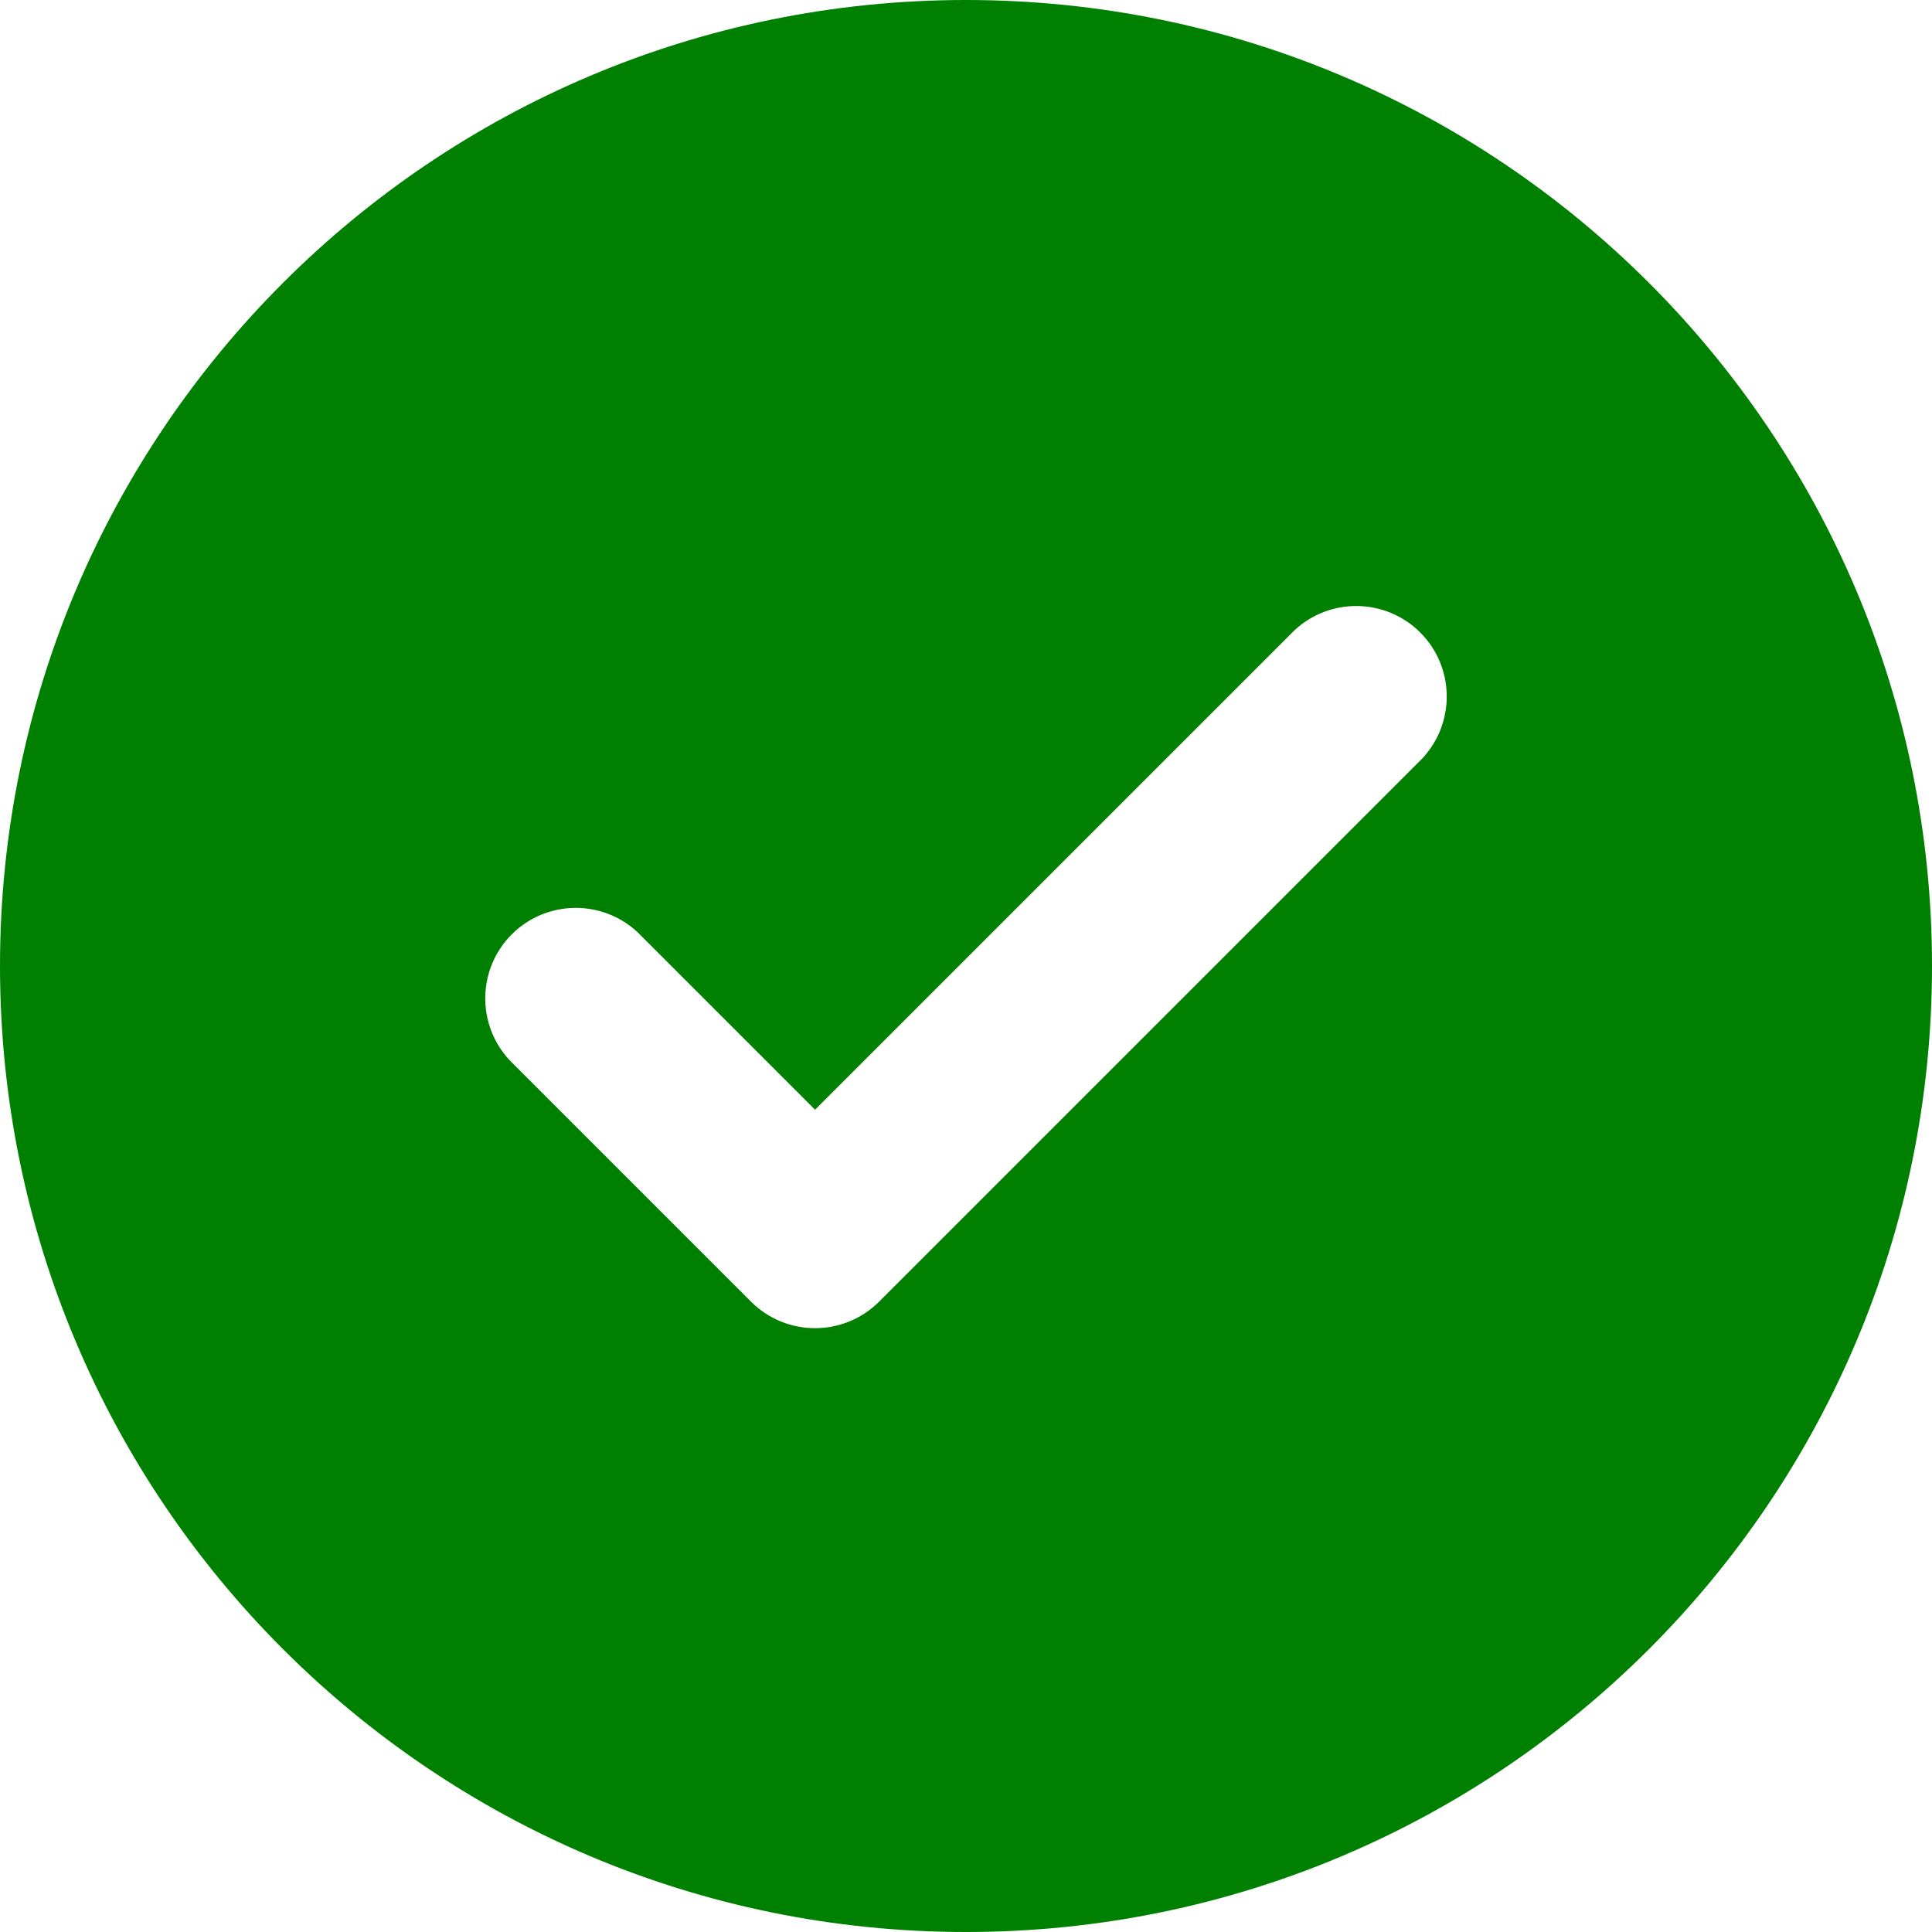
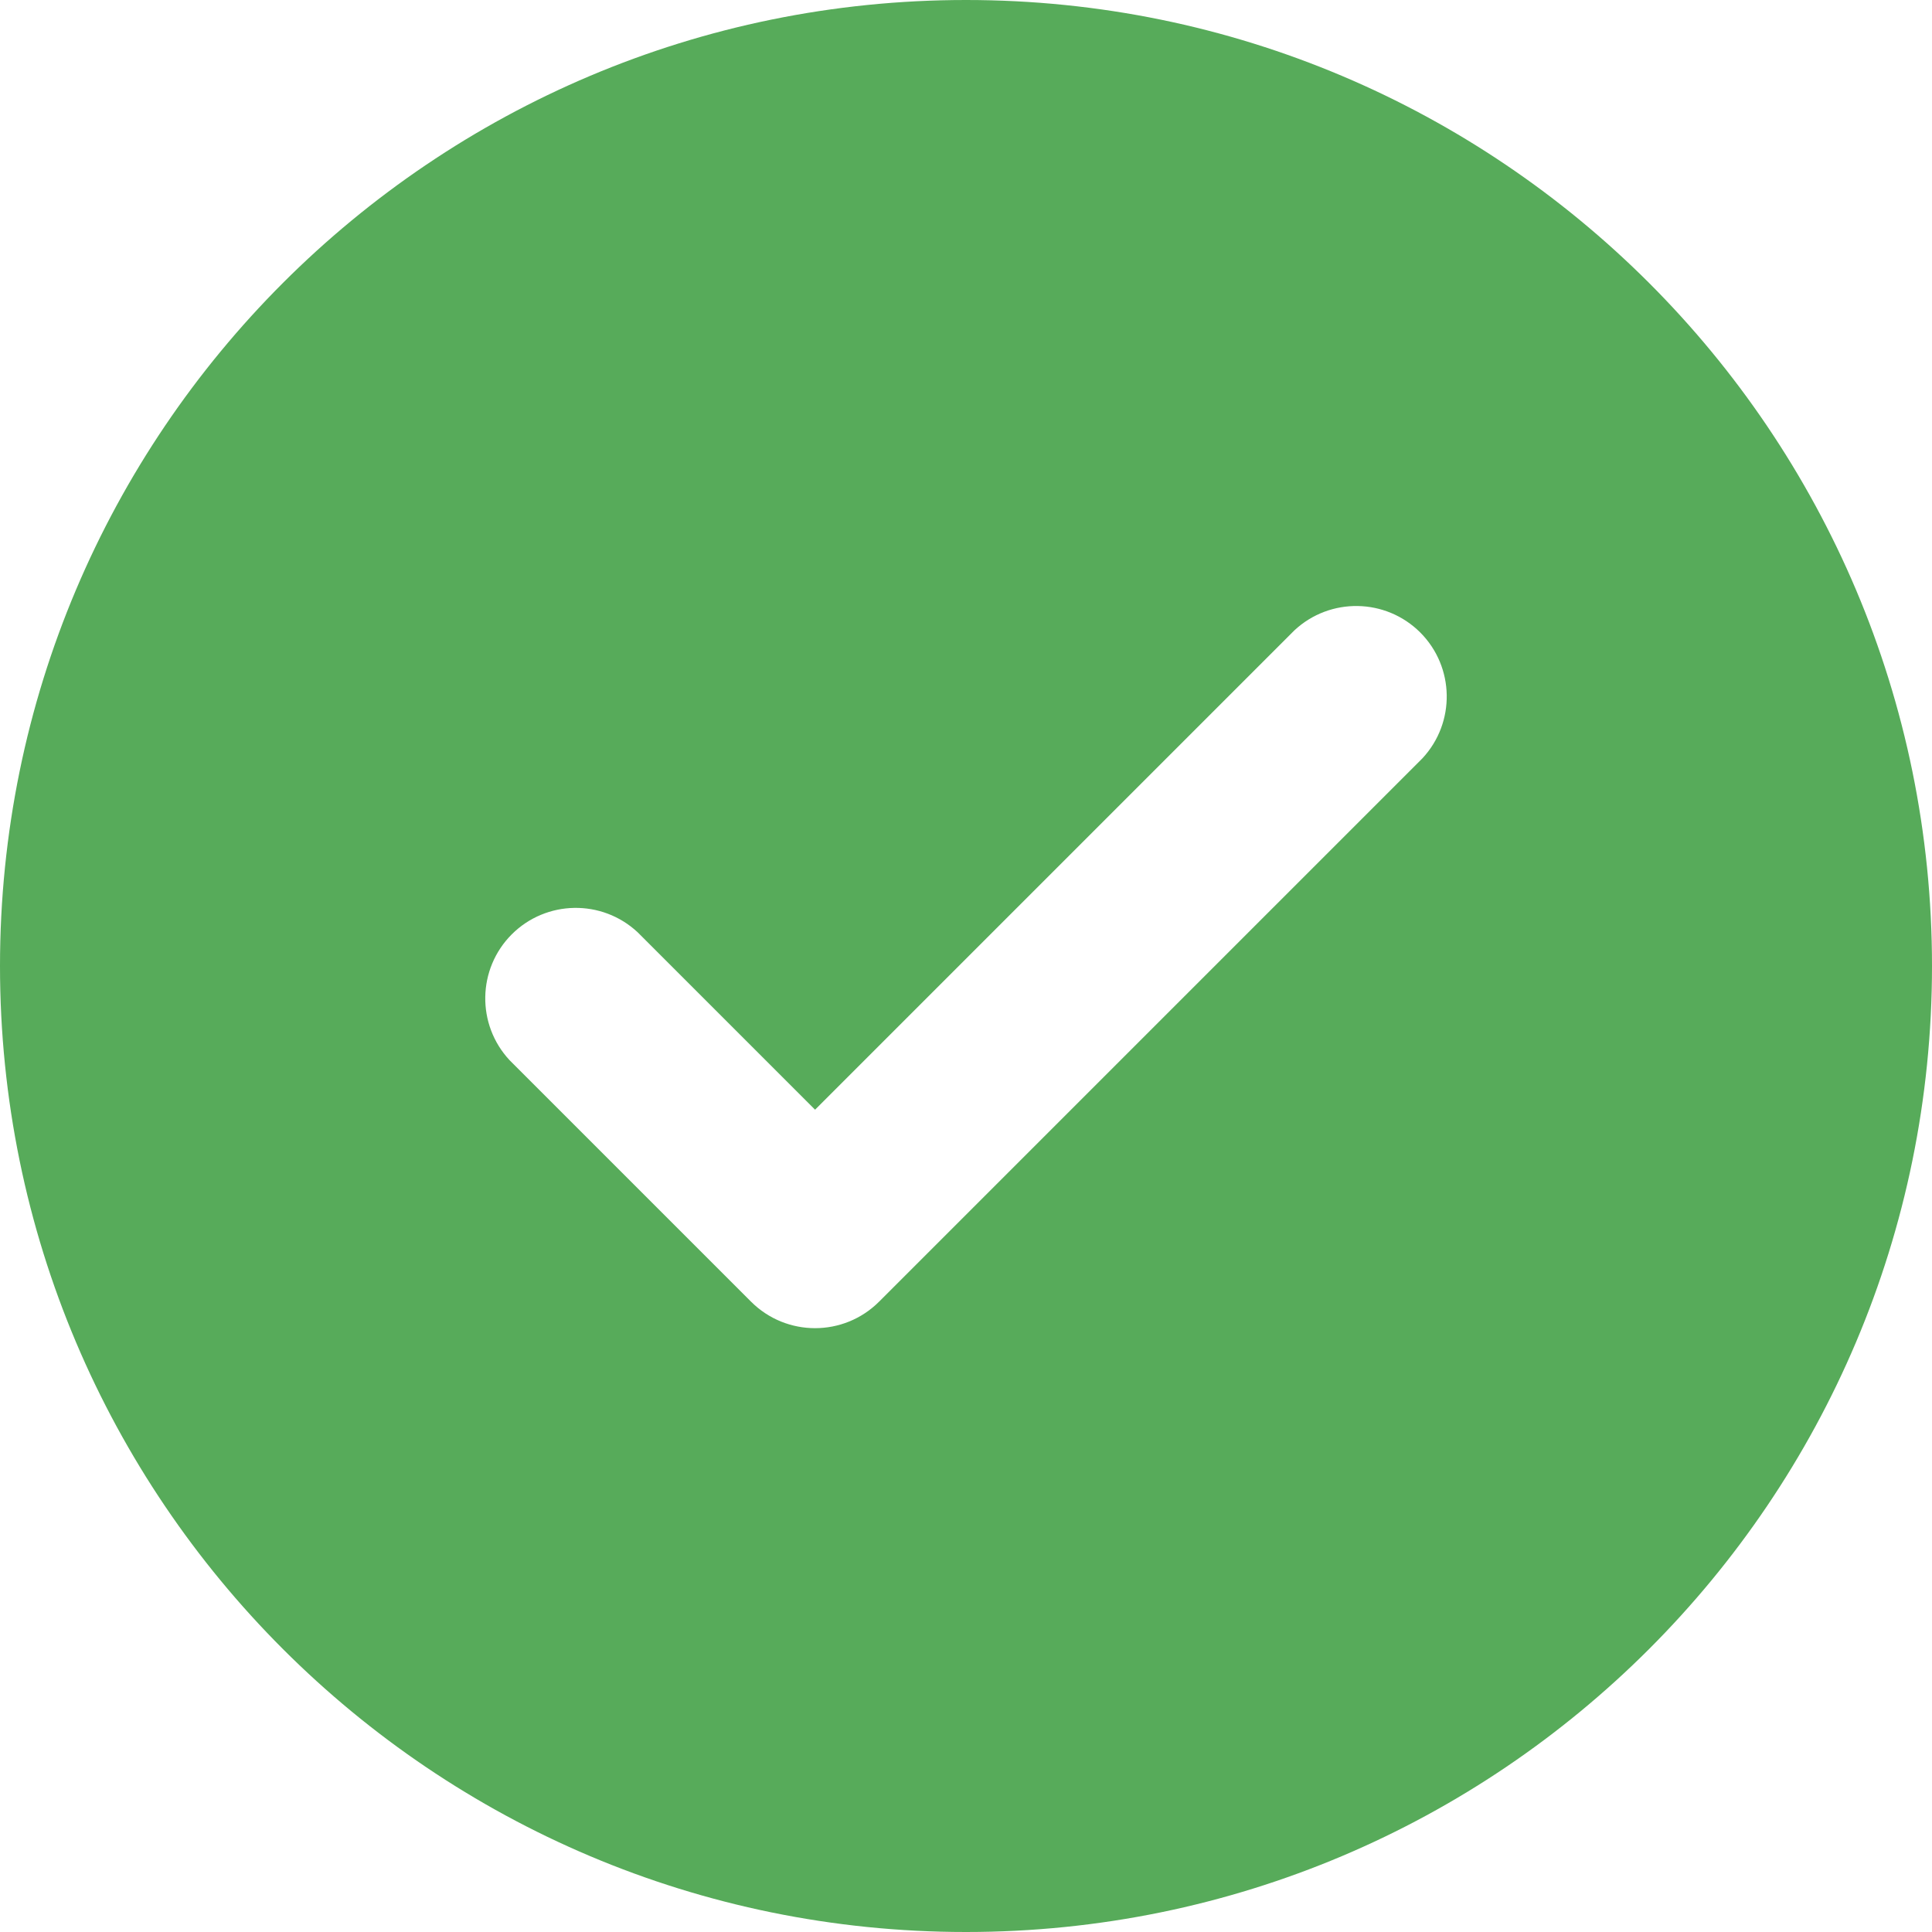
<svg xmlns="http://www.w3.org/2000/svg" aria-label="completed successfully" viewBox="0 0 16 16" version="1.1" role="img">
-   <path fill="green" d="M8 16A8 8 0 1 1 8 0a8 8 0 0 1 0 16Zm3.78-9.72a.751.751 0 0 0-.018-1.042.751.751 0 0 0-1.042-.018L6.75 9.19 5.28 7.72a.751.751 0 0 0-1.042.018.751.751 0 0 0-.018 1.042l2 2a.75.75 0 0 0 1.06 0Z" />
+   <path fill="#57ab5a" d="M8 16A8 8 0 1 1 8 0a8 8 0 0 1 0 16Zm3.78-9.72a.751.751 0 0 0-.018-1.042.751.751 0 0 0-1.042-.018L6.75 9.19 5.28 7.72a.751.751 0 0 0-1.042.018.751.751 0 0 0-.018 1.042l2 2a.75.75 0 0 0 1.06 0Z" />
</svg>
